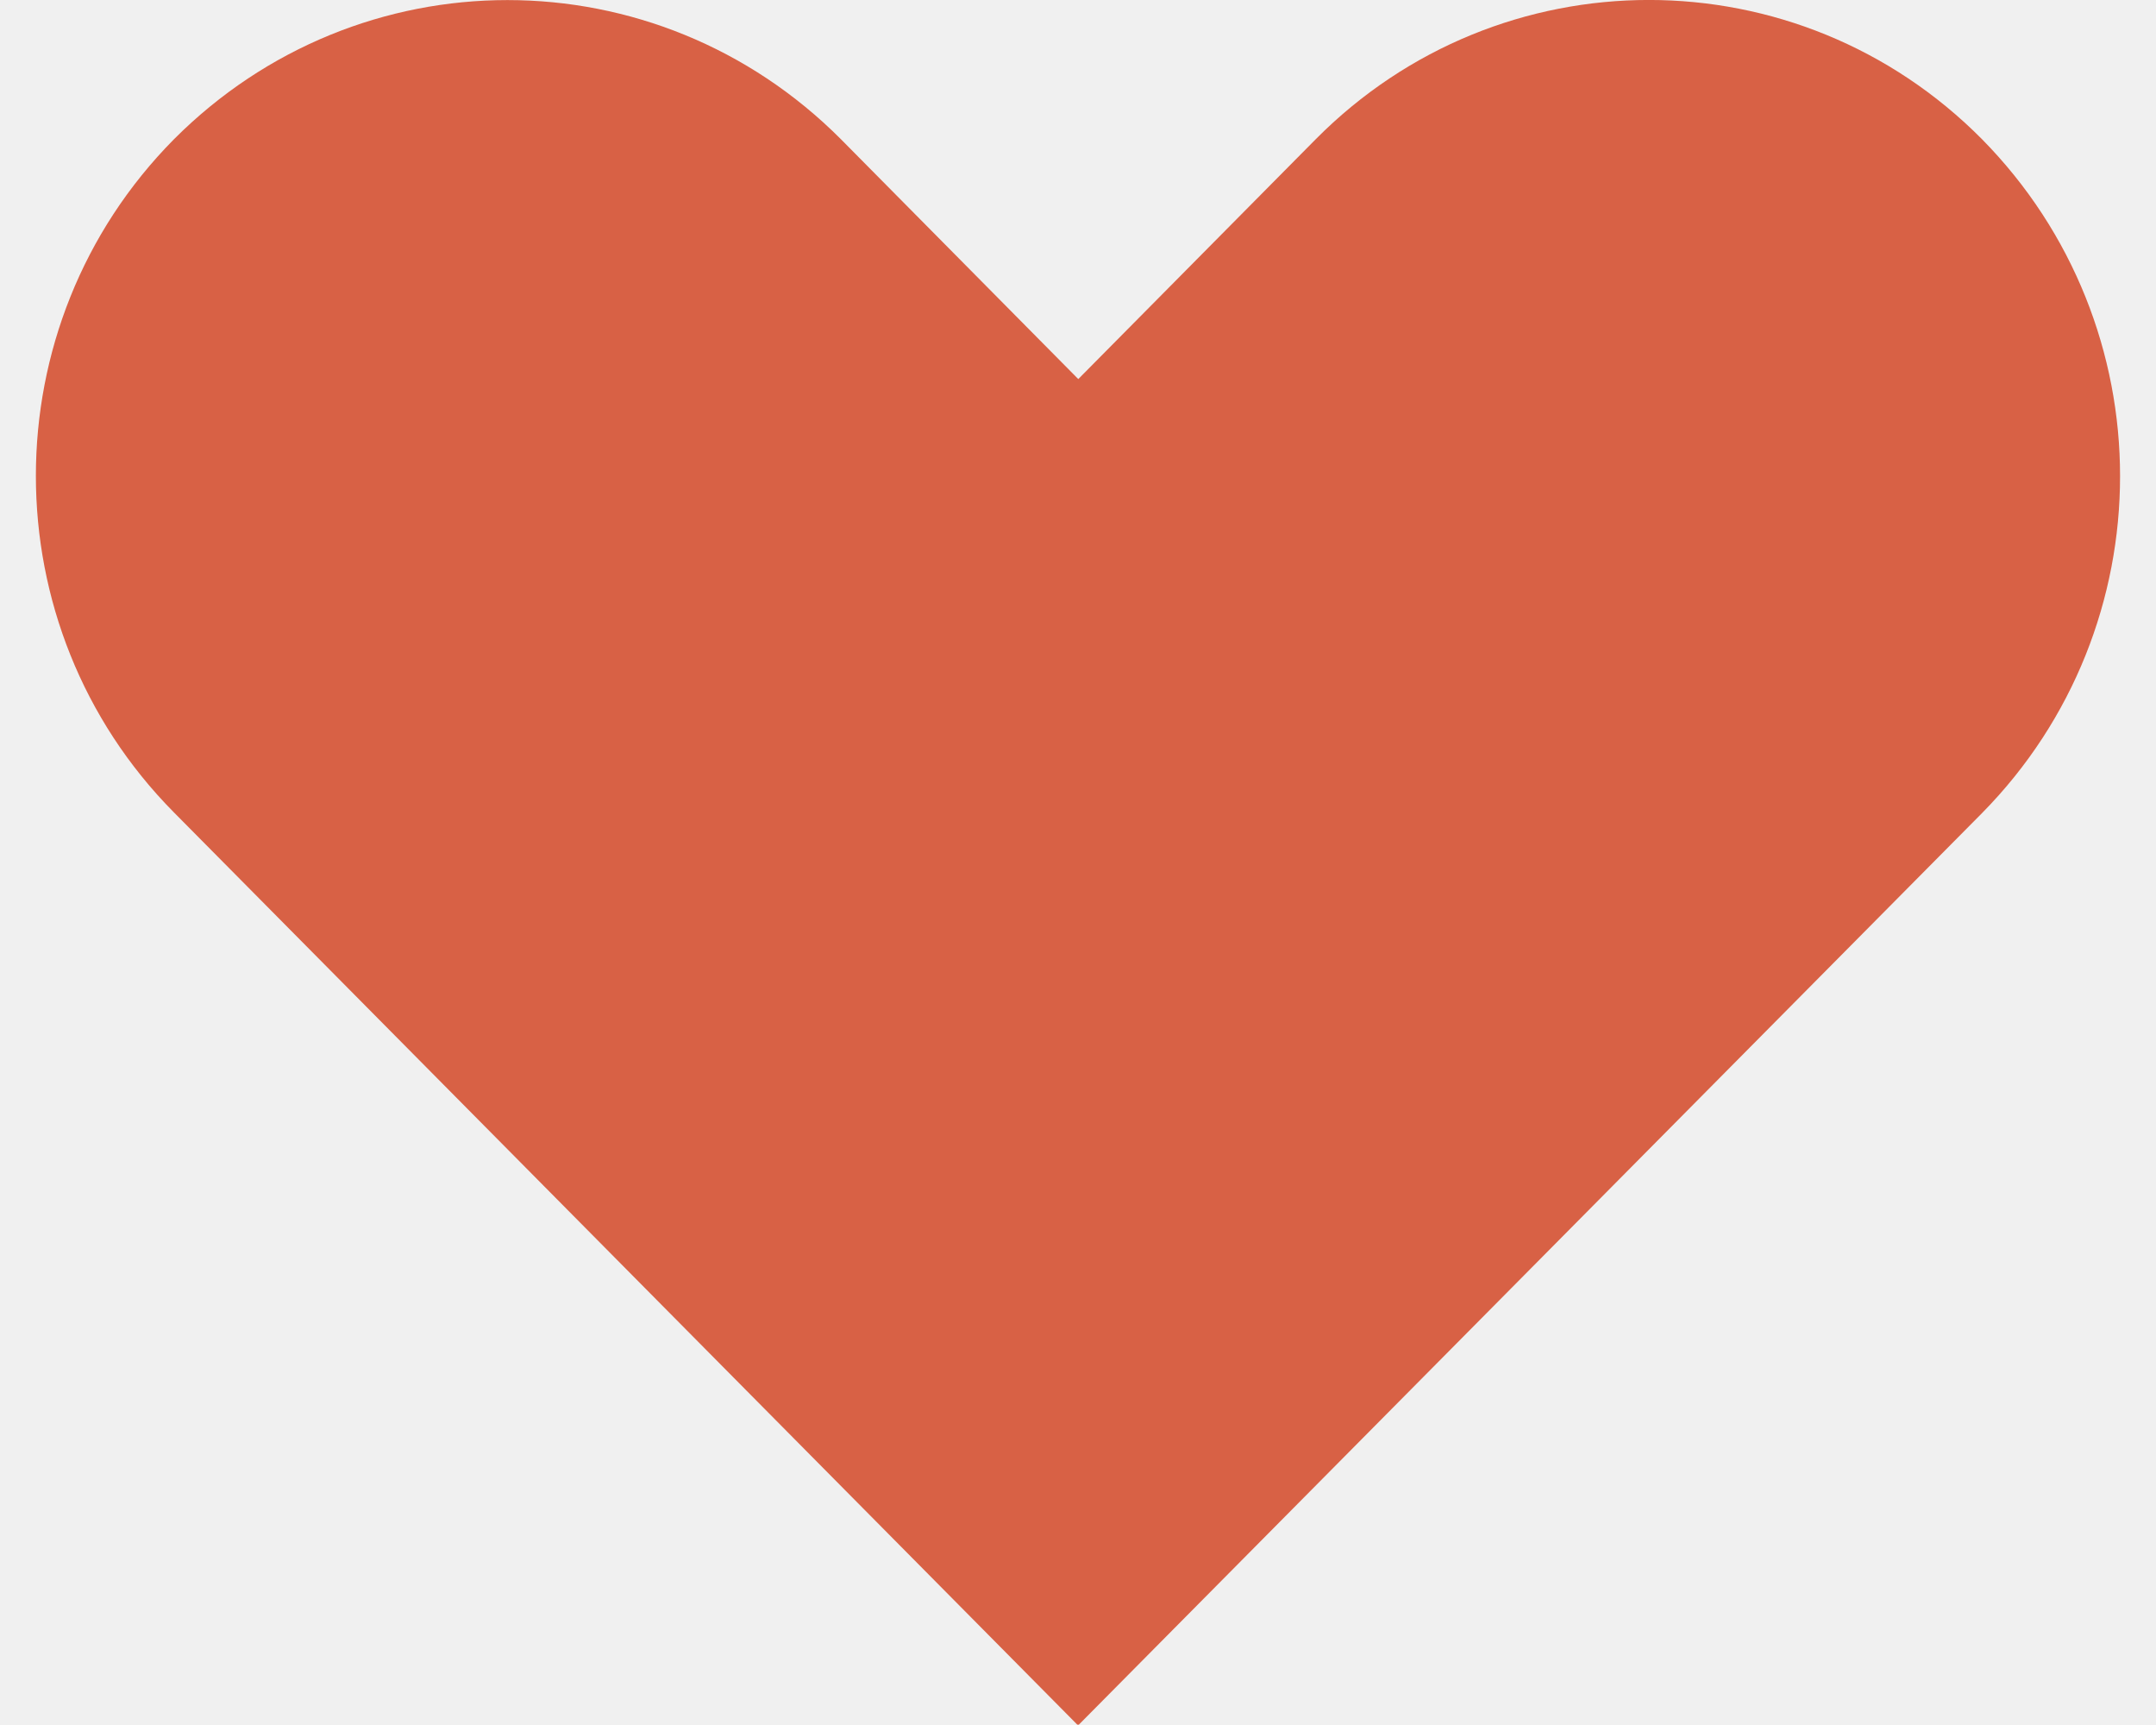
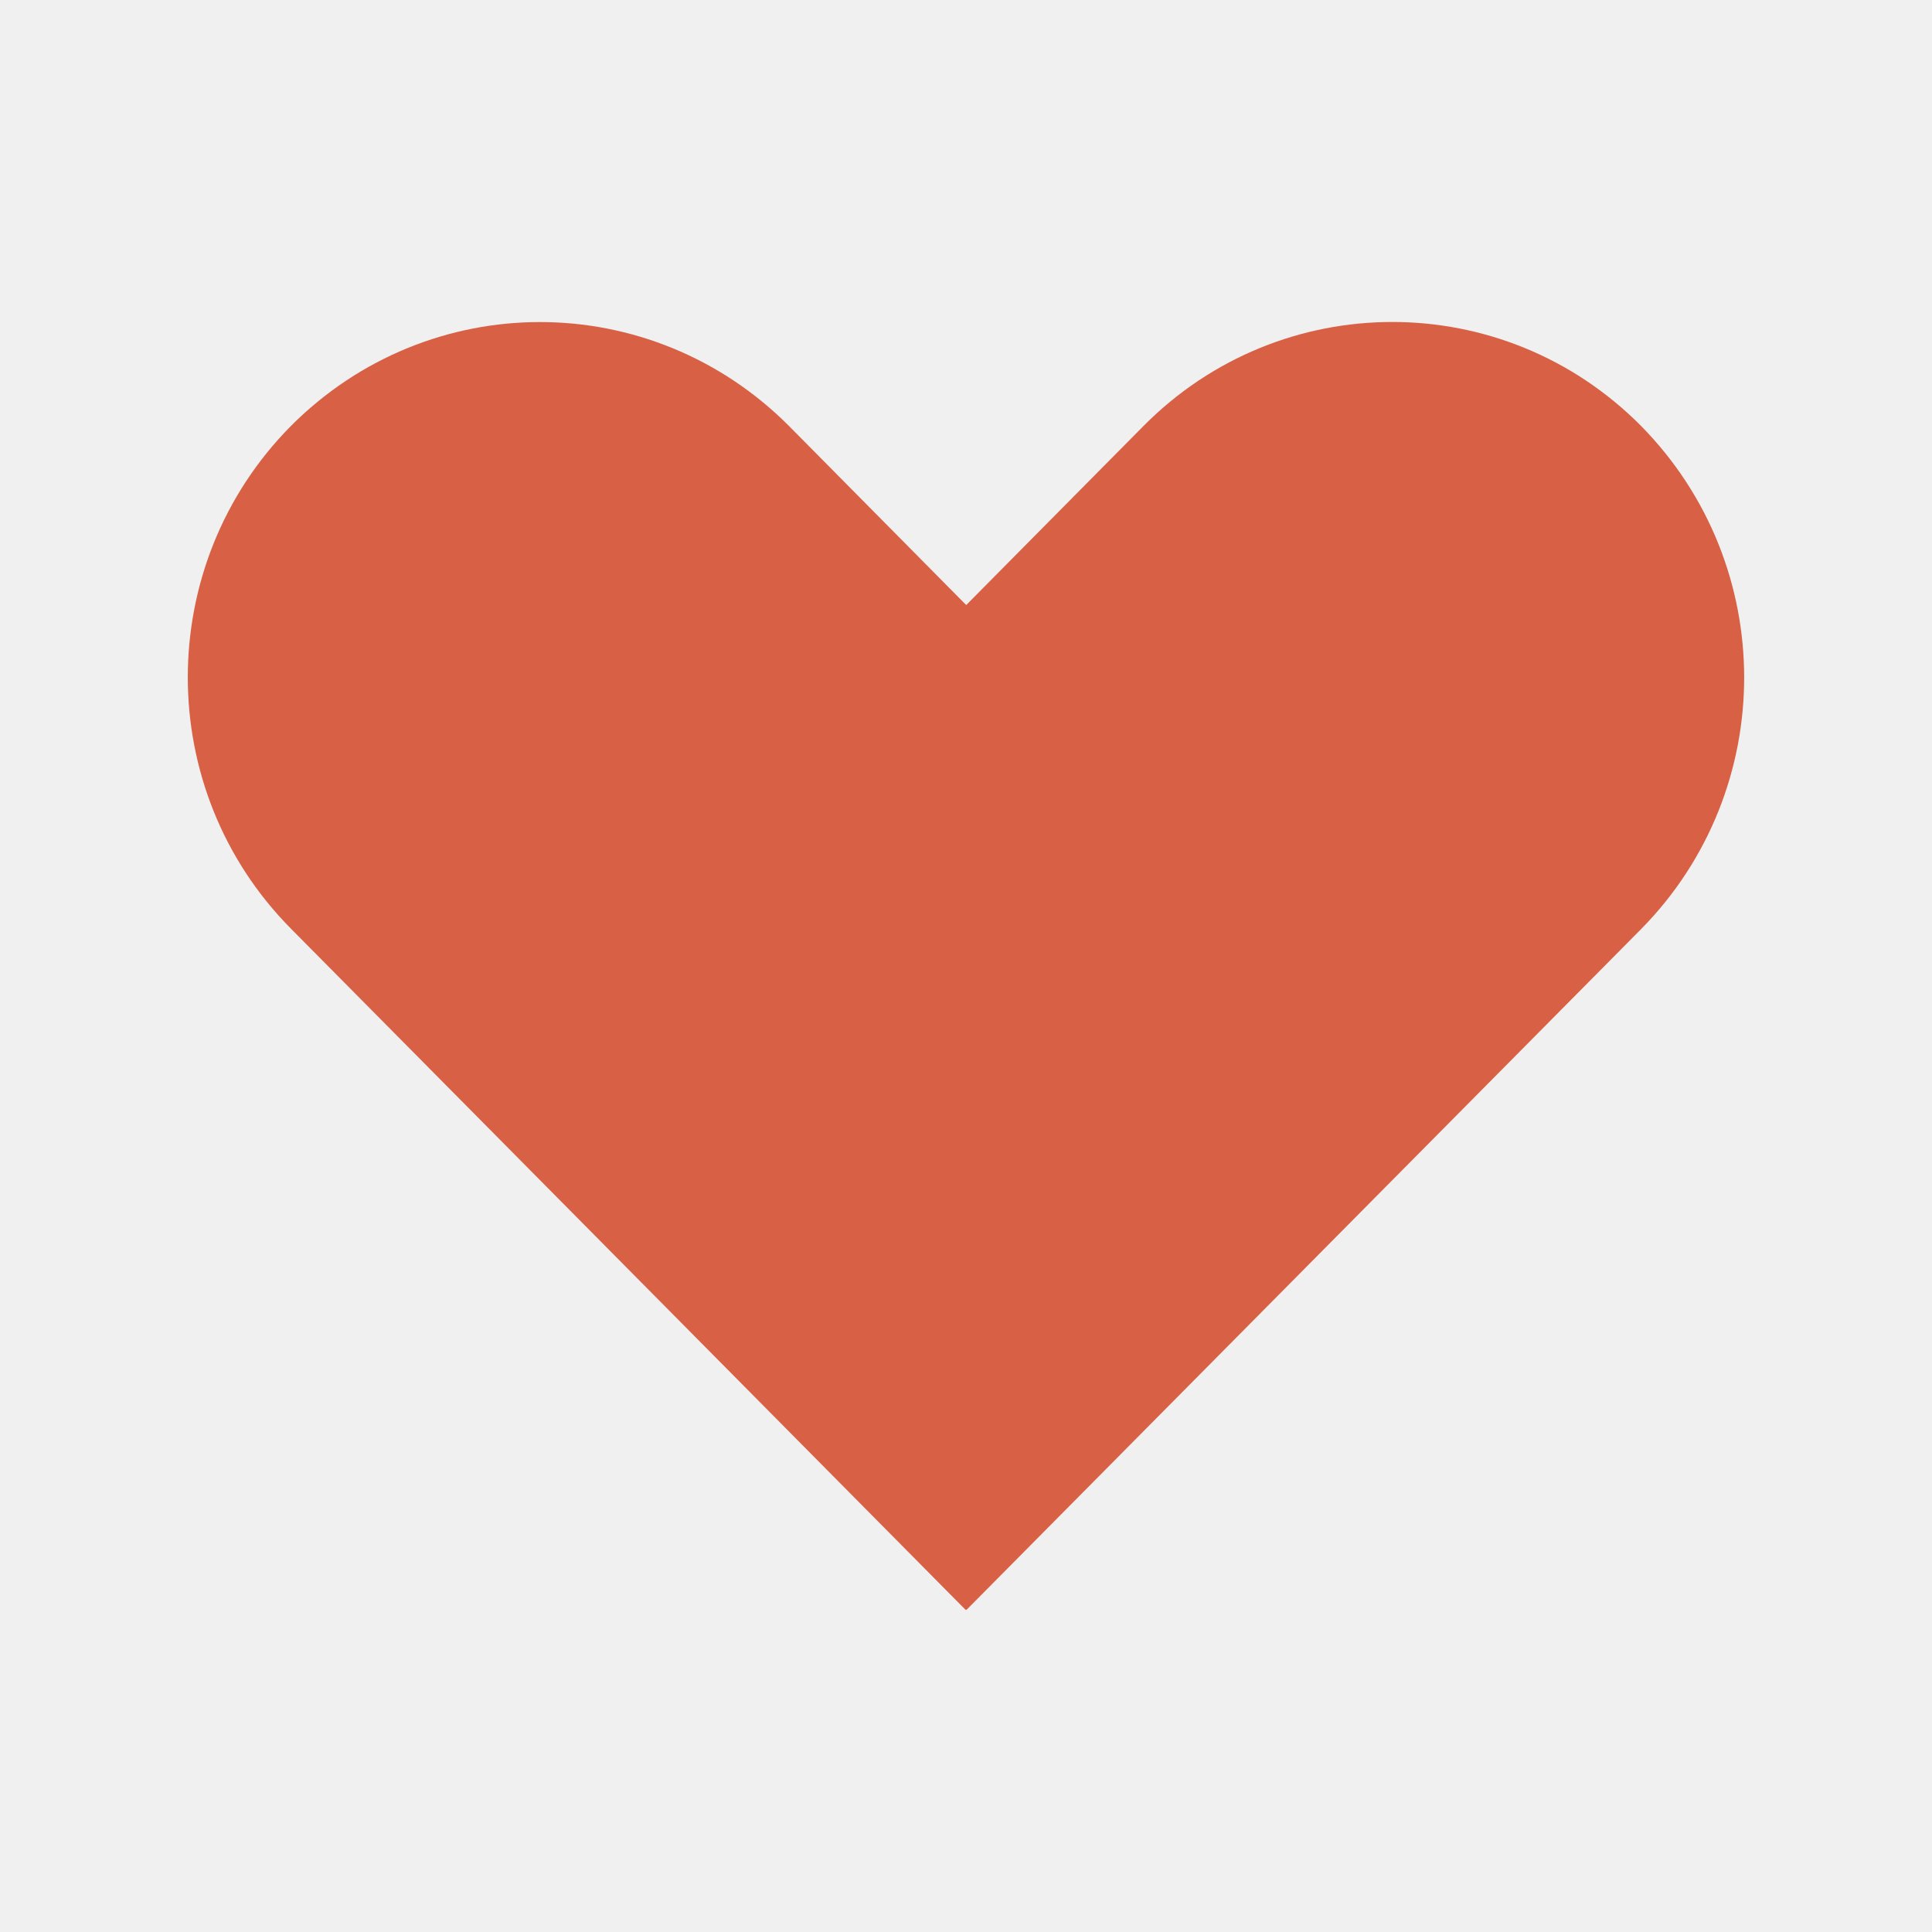
- <svg xmlns="http://www.w3.org/2000/svg" width="30" height="24" viewBox="0 0 30 24" fill="none">
-   <path d="M27.581 1.939C25.02 -0.647 20.868 -0.647 18.306 1.939L15.004 5.274L11.702 1.938C10.418 0.649 8.74 0.001 7.061 0.001C5.383 0.001 3.705 0.649 2.42 1.938C-0.141 4.525 -0.141 8.717 2.42 11.303L14.993 23.998L15 23.991L15.008 23.999L27.581 11.311C28.858 10.015 29.5 8.32 29.5 6.625C29.5 4.931 28.858 3.236 27.581 1.939V1.939Z" fill="#D86145" />
+ <svg xmlns="http://www.w3.org/2000/svg" width="36" height="36" viewBox="0 0 36 36" fill="none">
+   <g clip-path="url(#clip0_201_3731)">
+     <path d="M30.581 7.939C28.02 5.353 23.868 5.353 21.306 7.939L18.004 11.274L14.702 7.938C13.418 6.649 11.739 6.001 10.061 6.001C8.383 6.001 6.705 6.649 5.42 7.938C2.859 10.525 2.859 14.717 5.42 17.303L17.993 29.998L18 29.991L18.008 29.999L30.581 17.311C31.858 16.015 32.5 14.32 32.5 12.625C32.5 10.931 31.858 9.236 30.581 7.939Z" fill="#D86145" />
+   </g>
+   <defs>
+     <clipPath id="clip0_201_3731">
+       <rect width="29" height="24" fill="white" transform="translate(3.5 6)" />
+     </clipPath>
+   </defs>
</svg>
